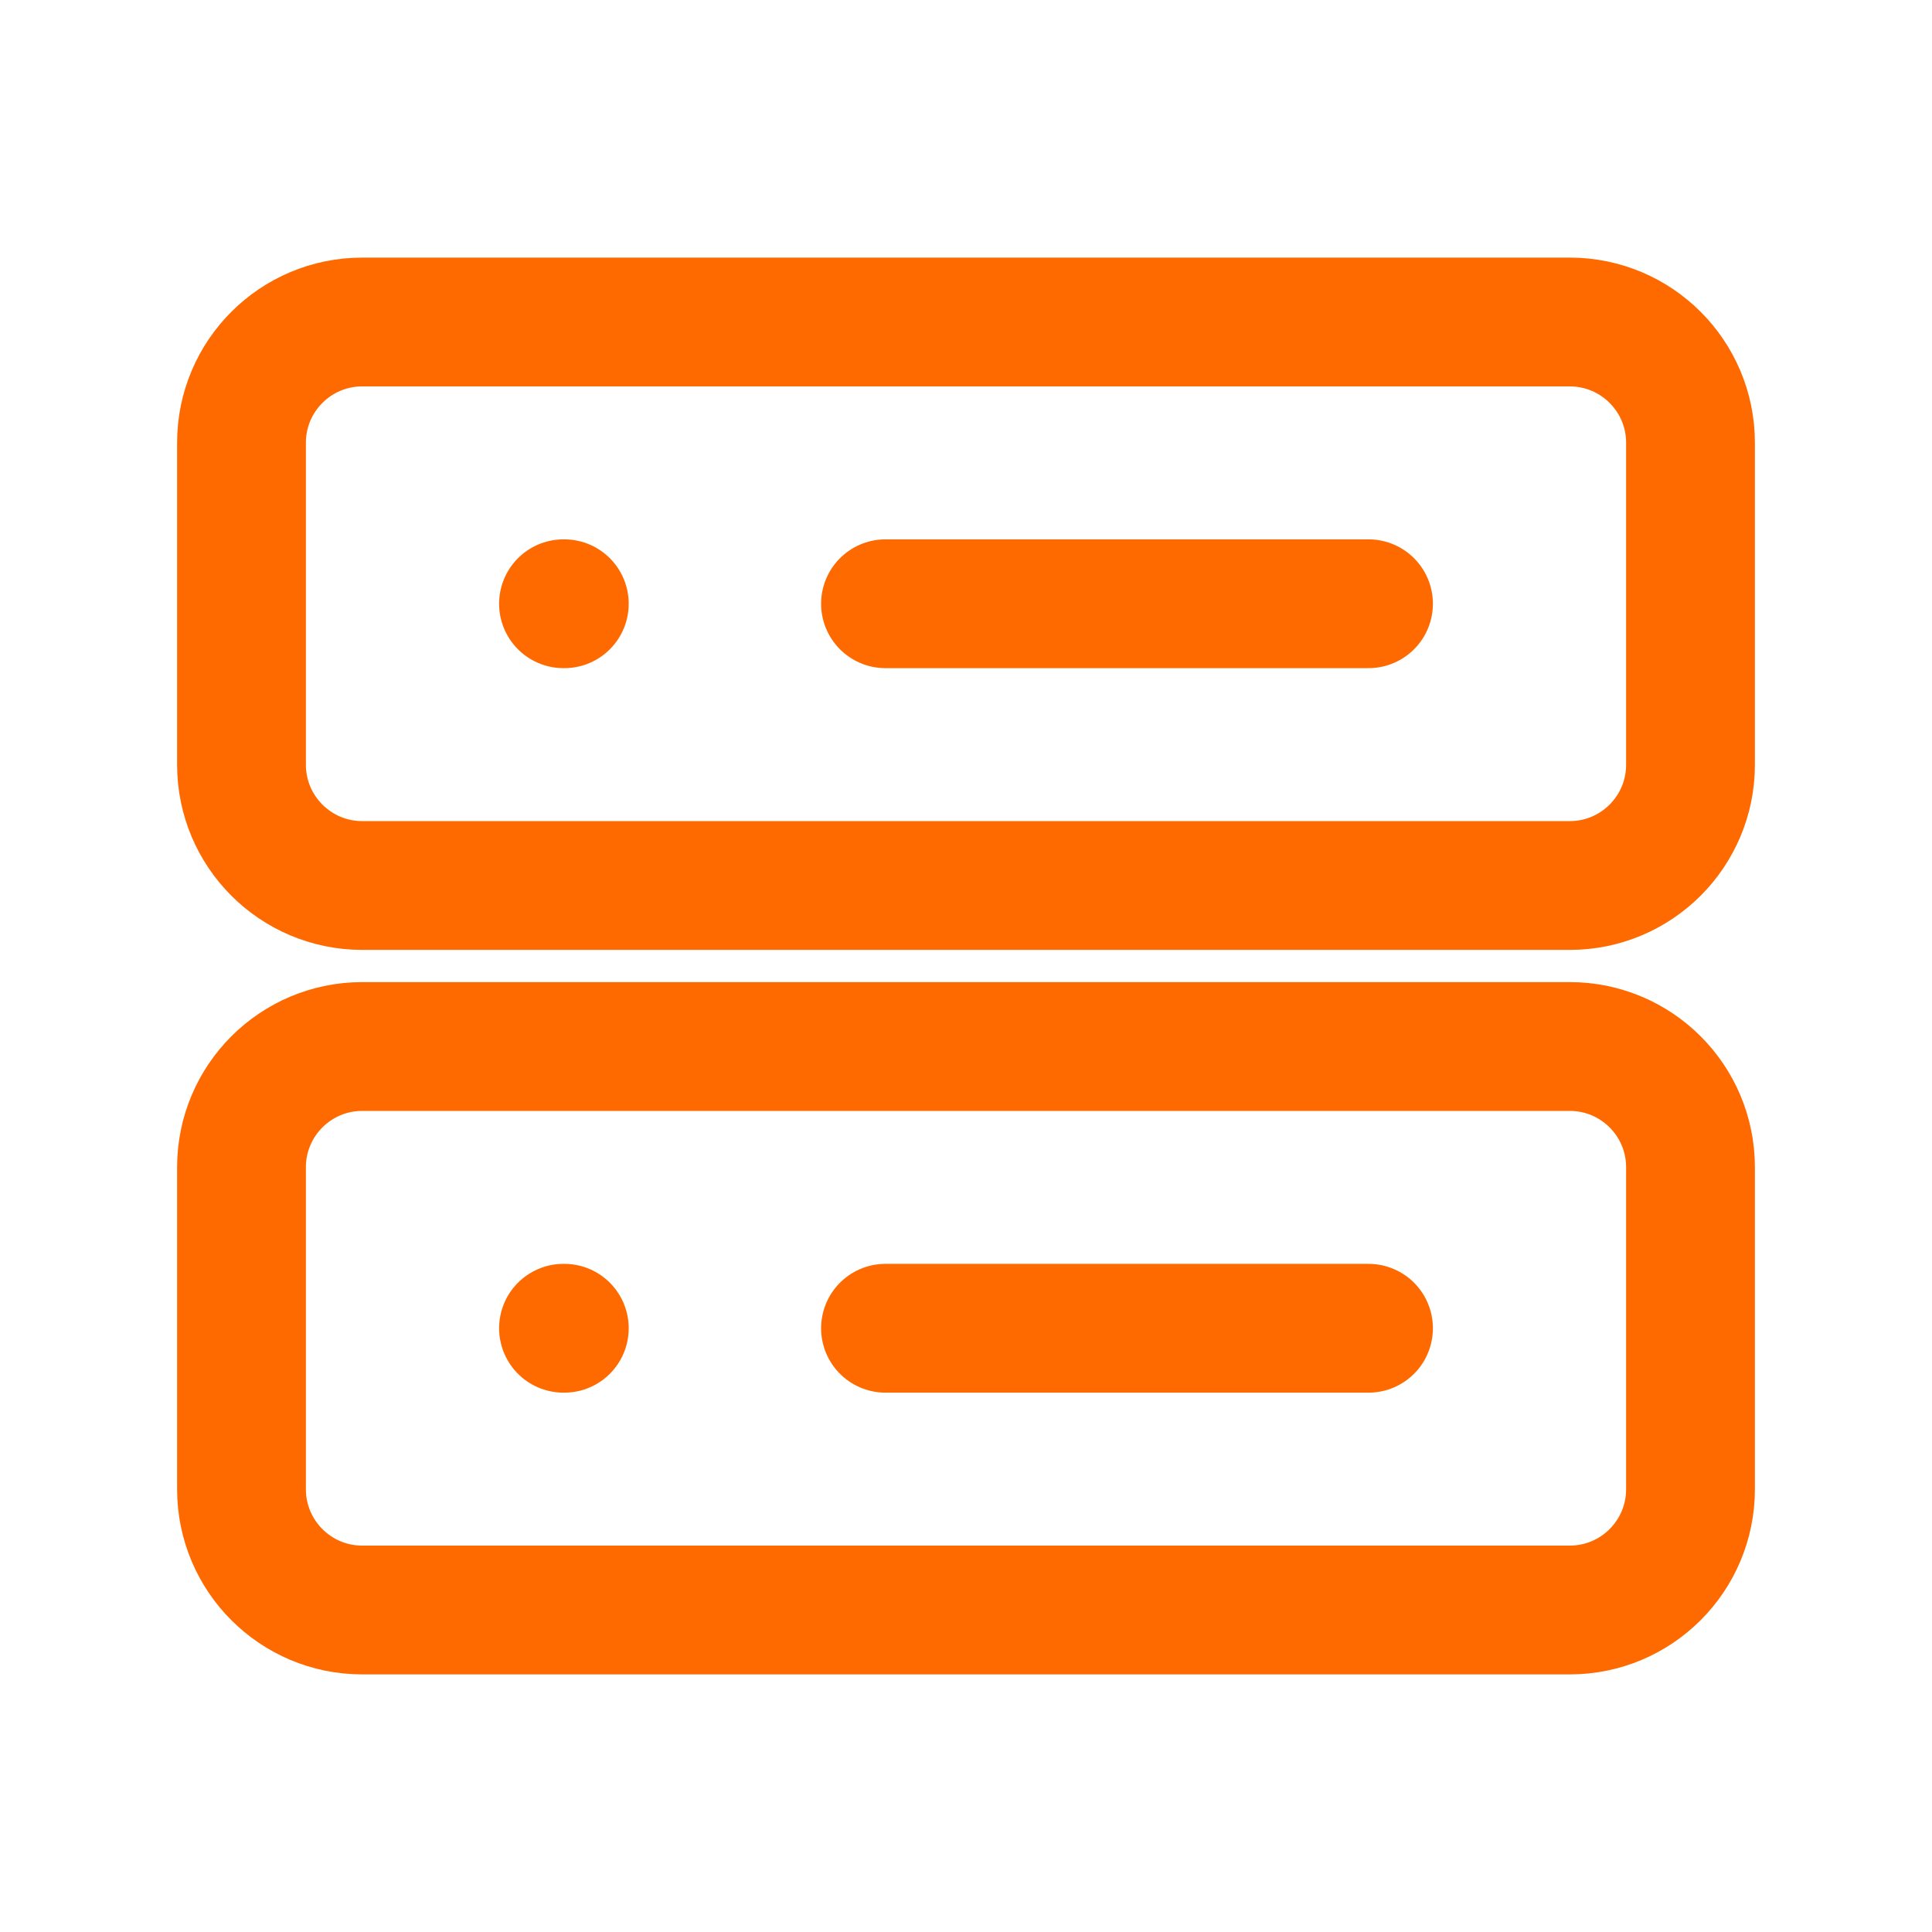
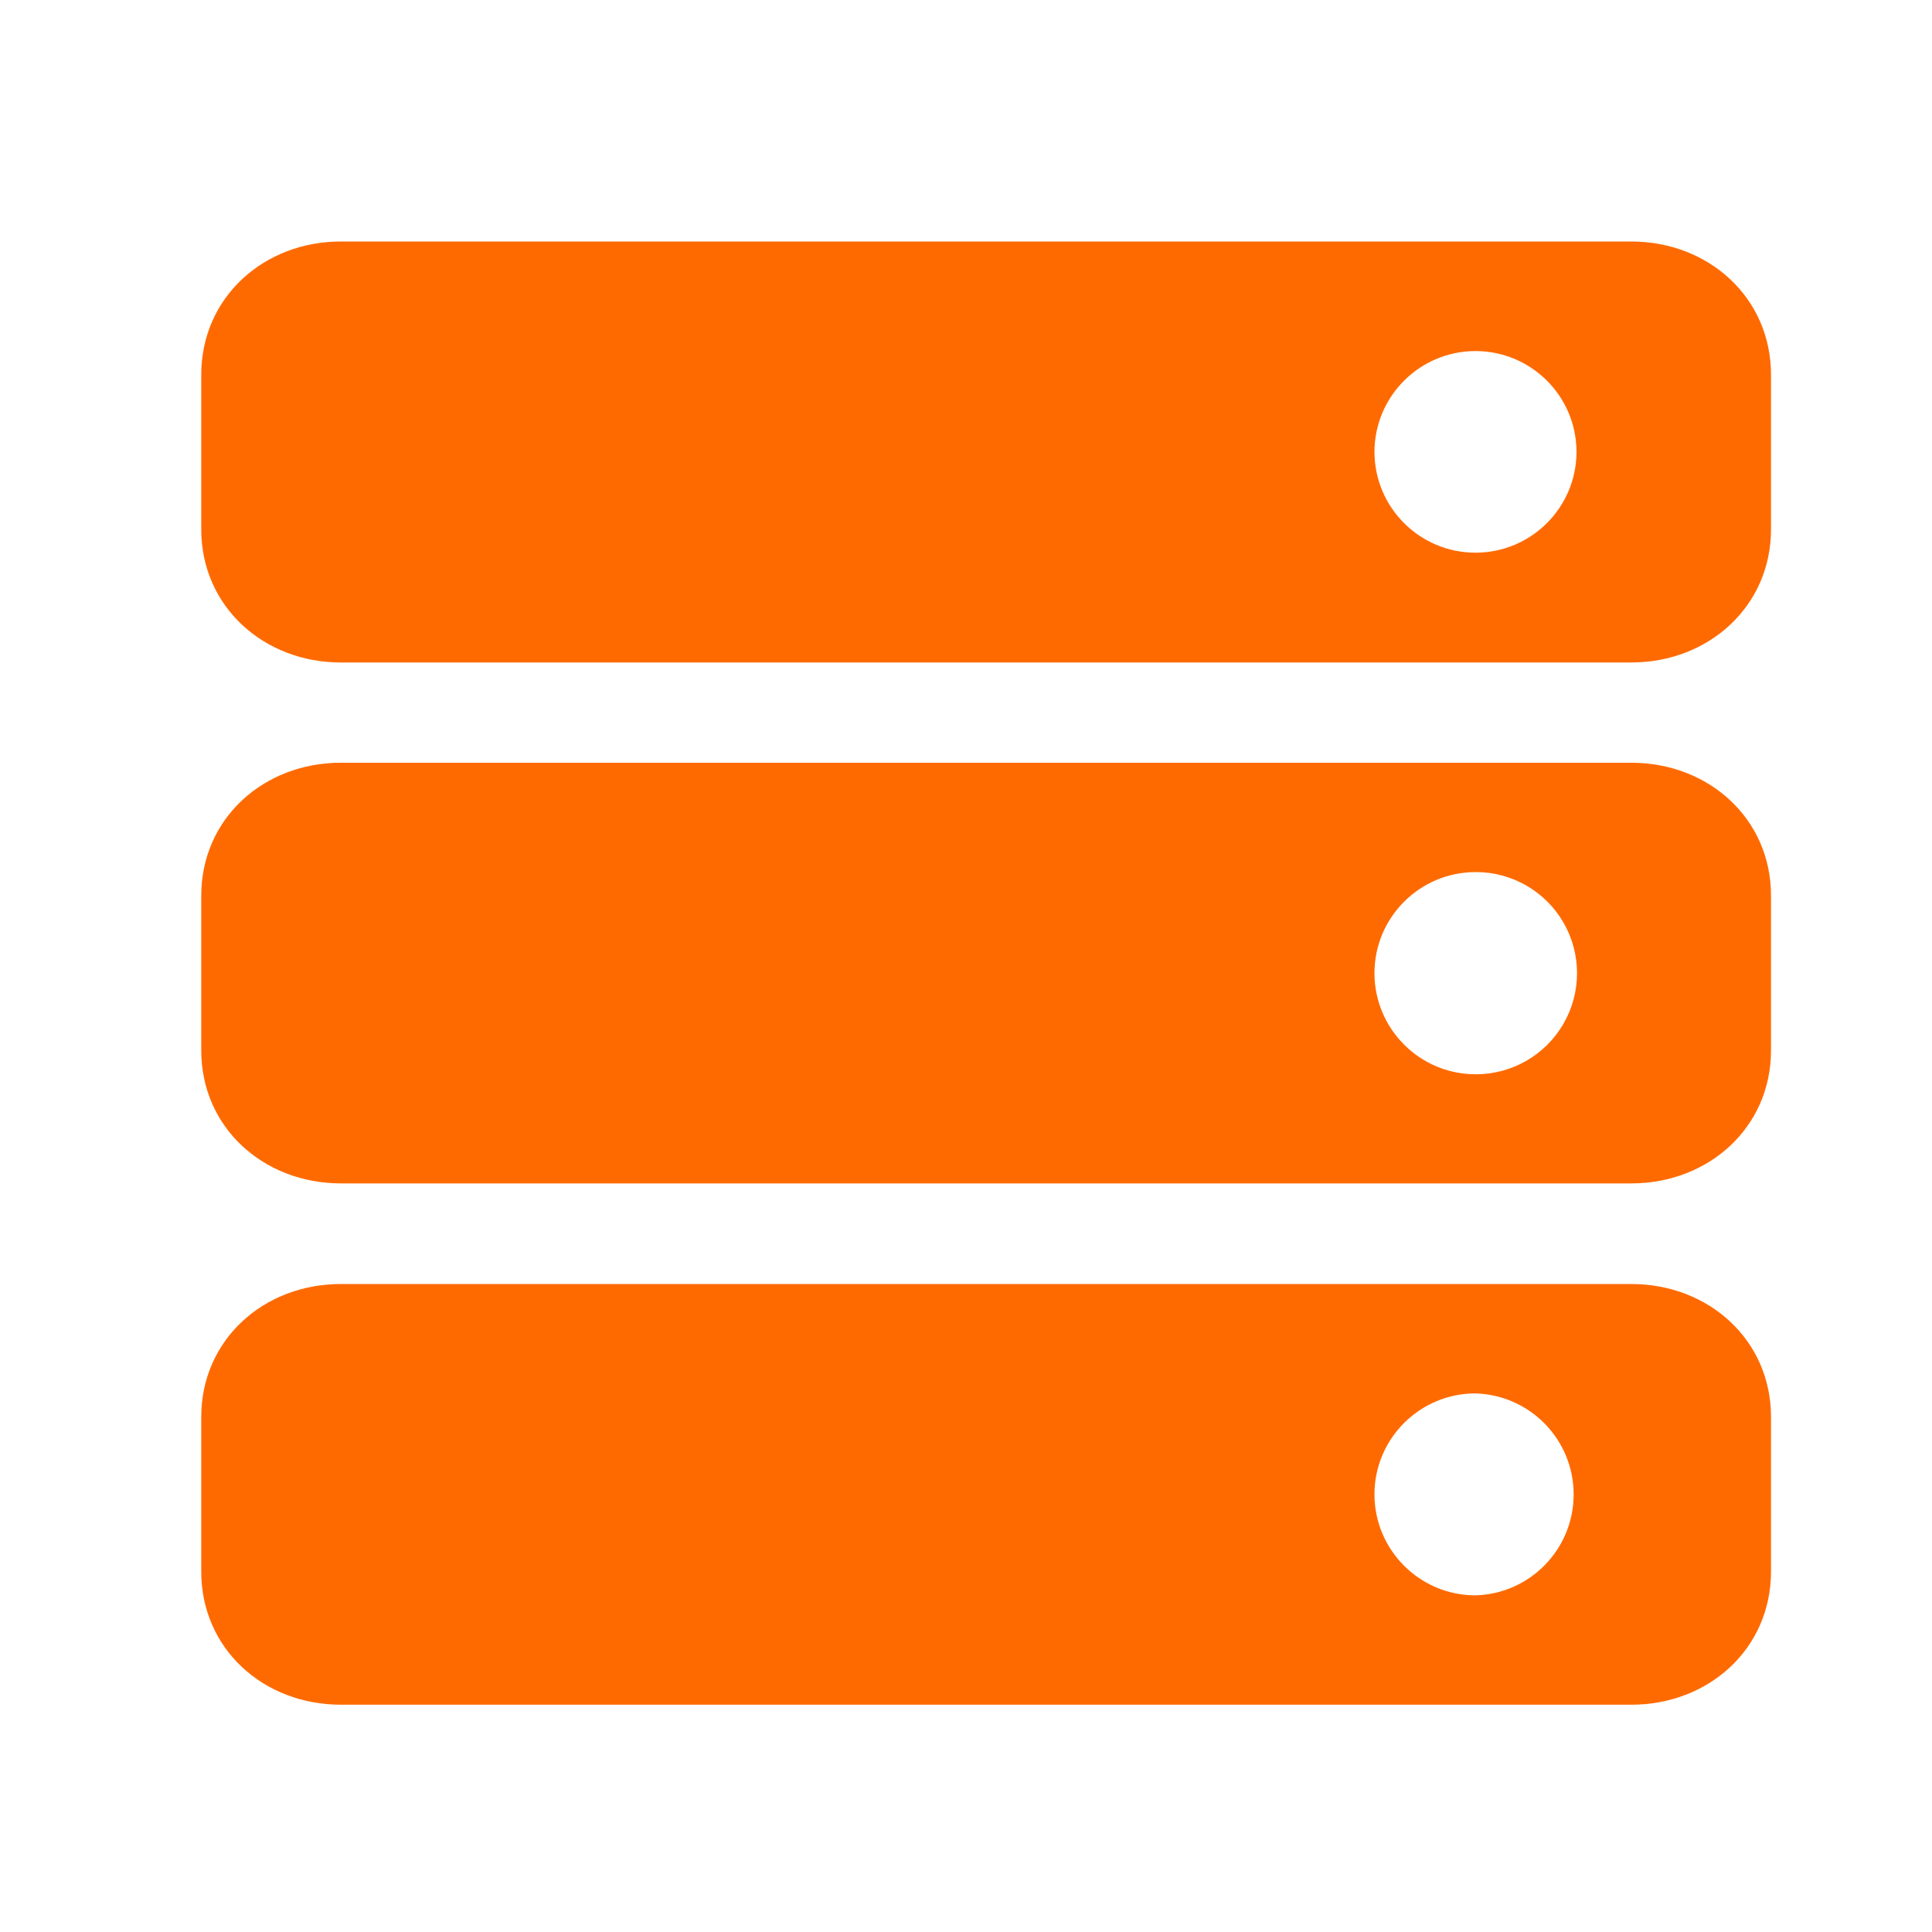
- <svg xmlns="http://www.w3.org/2000/svg" viewBox="0 0 24 24" fill="none" stroke="#FF6A00" stroke-width="1.6" stroke-linecap="round" stroke-linejoin="round">
-   <rect x="3" y="4" width="18" height="7" rx="1.5" />
-   <rect x="3" y="13" width="18" height="7" rx="1.5" />
-   <path d="M7 7.5h.01M7 16.5h.01M11 7.5h6M11 16.5h6" />
+ <svg xmlns="http://www.w3.org/2000/svg" viewBox="0 0 1024 1024">
+   <path fill="#FF6A00" transform="translate(0 896) scale(1 -1)" d="M864.661-7.53H180.608c-40.853 0-73.941 29.567-73.941 70.506v82.027c0 40.853 33.088 70.442 73.941 70.442h684.075c40.853 0 73.984-29.589 73.984-70.442v-82.027c-0.022-40.939-33.131-70.507-74.006-70.507zM782.037 157.46a53.547 53.547 0 0 1-53.546-53.482 53.59 53.59 0 0 1 53.546-53.547 53.525 53.525 0 0 1 0 107.008z m82.624 111.318H180.608c-40.853 0.021-73.941 29.568-73.941 70.442v82.07c0 40.853 33.088 70.442 73.941 70.442h684.075c40.853 0 73.984-29.546 73.984-70.442v-82.07c-0.022-40.874-33.131-70.442-74.006-70.442zM782.037 433.77a53.61 53.61 0 0 1-53.546-53.611 53.653 53.653 0 0 1 53.546-53.547 53.59 53.59 0 1 1 0 107.179z m82.624 111.104H180.608c-40.853 0-73.941 29.696-73.941 70.528v81.984c0 40.917 33.088 70.613 73.941 70.613h684.075c40.853 0 73.984-29.696 73.984-70.635v-81.984c-0.022-40.81-33.131-70.506-74.006-70.506zM782.037 709.93a53.59 53.59 0 0 1-53.546-53.547 53.547 53.547 0 0 1 107.093 0 53.547 53.547 0 0 1-53.547 53.547z" />
</svg>
